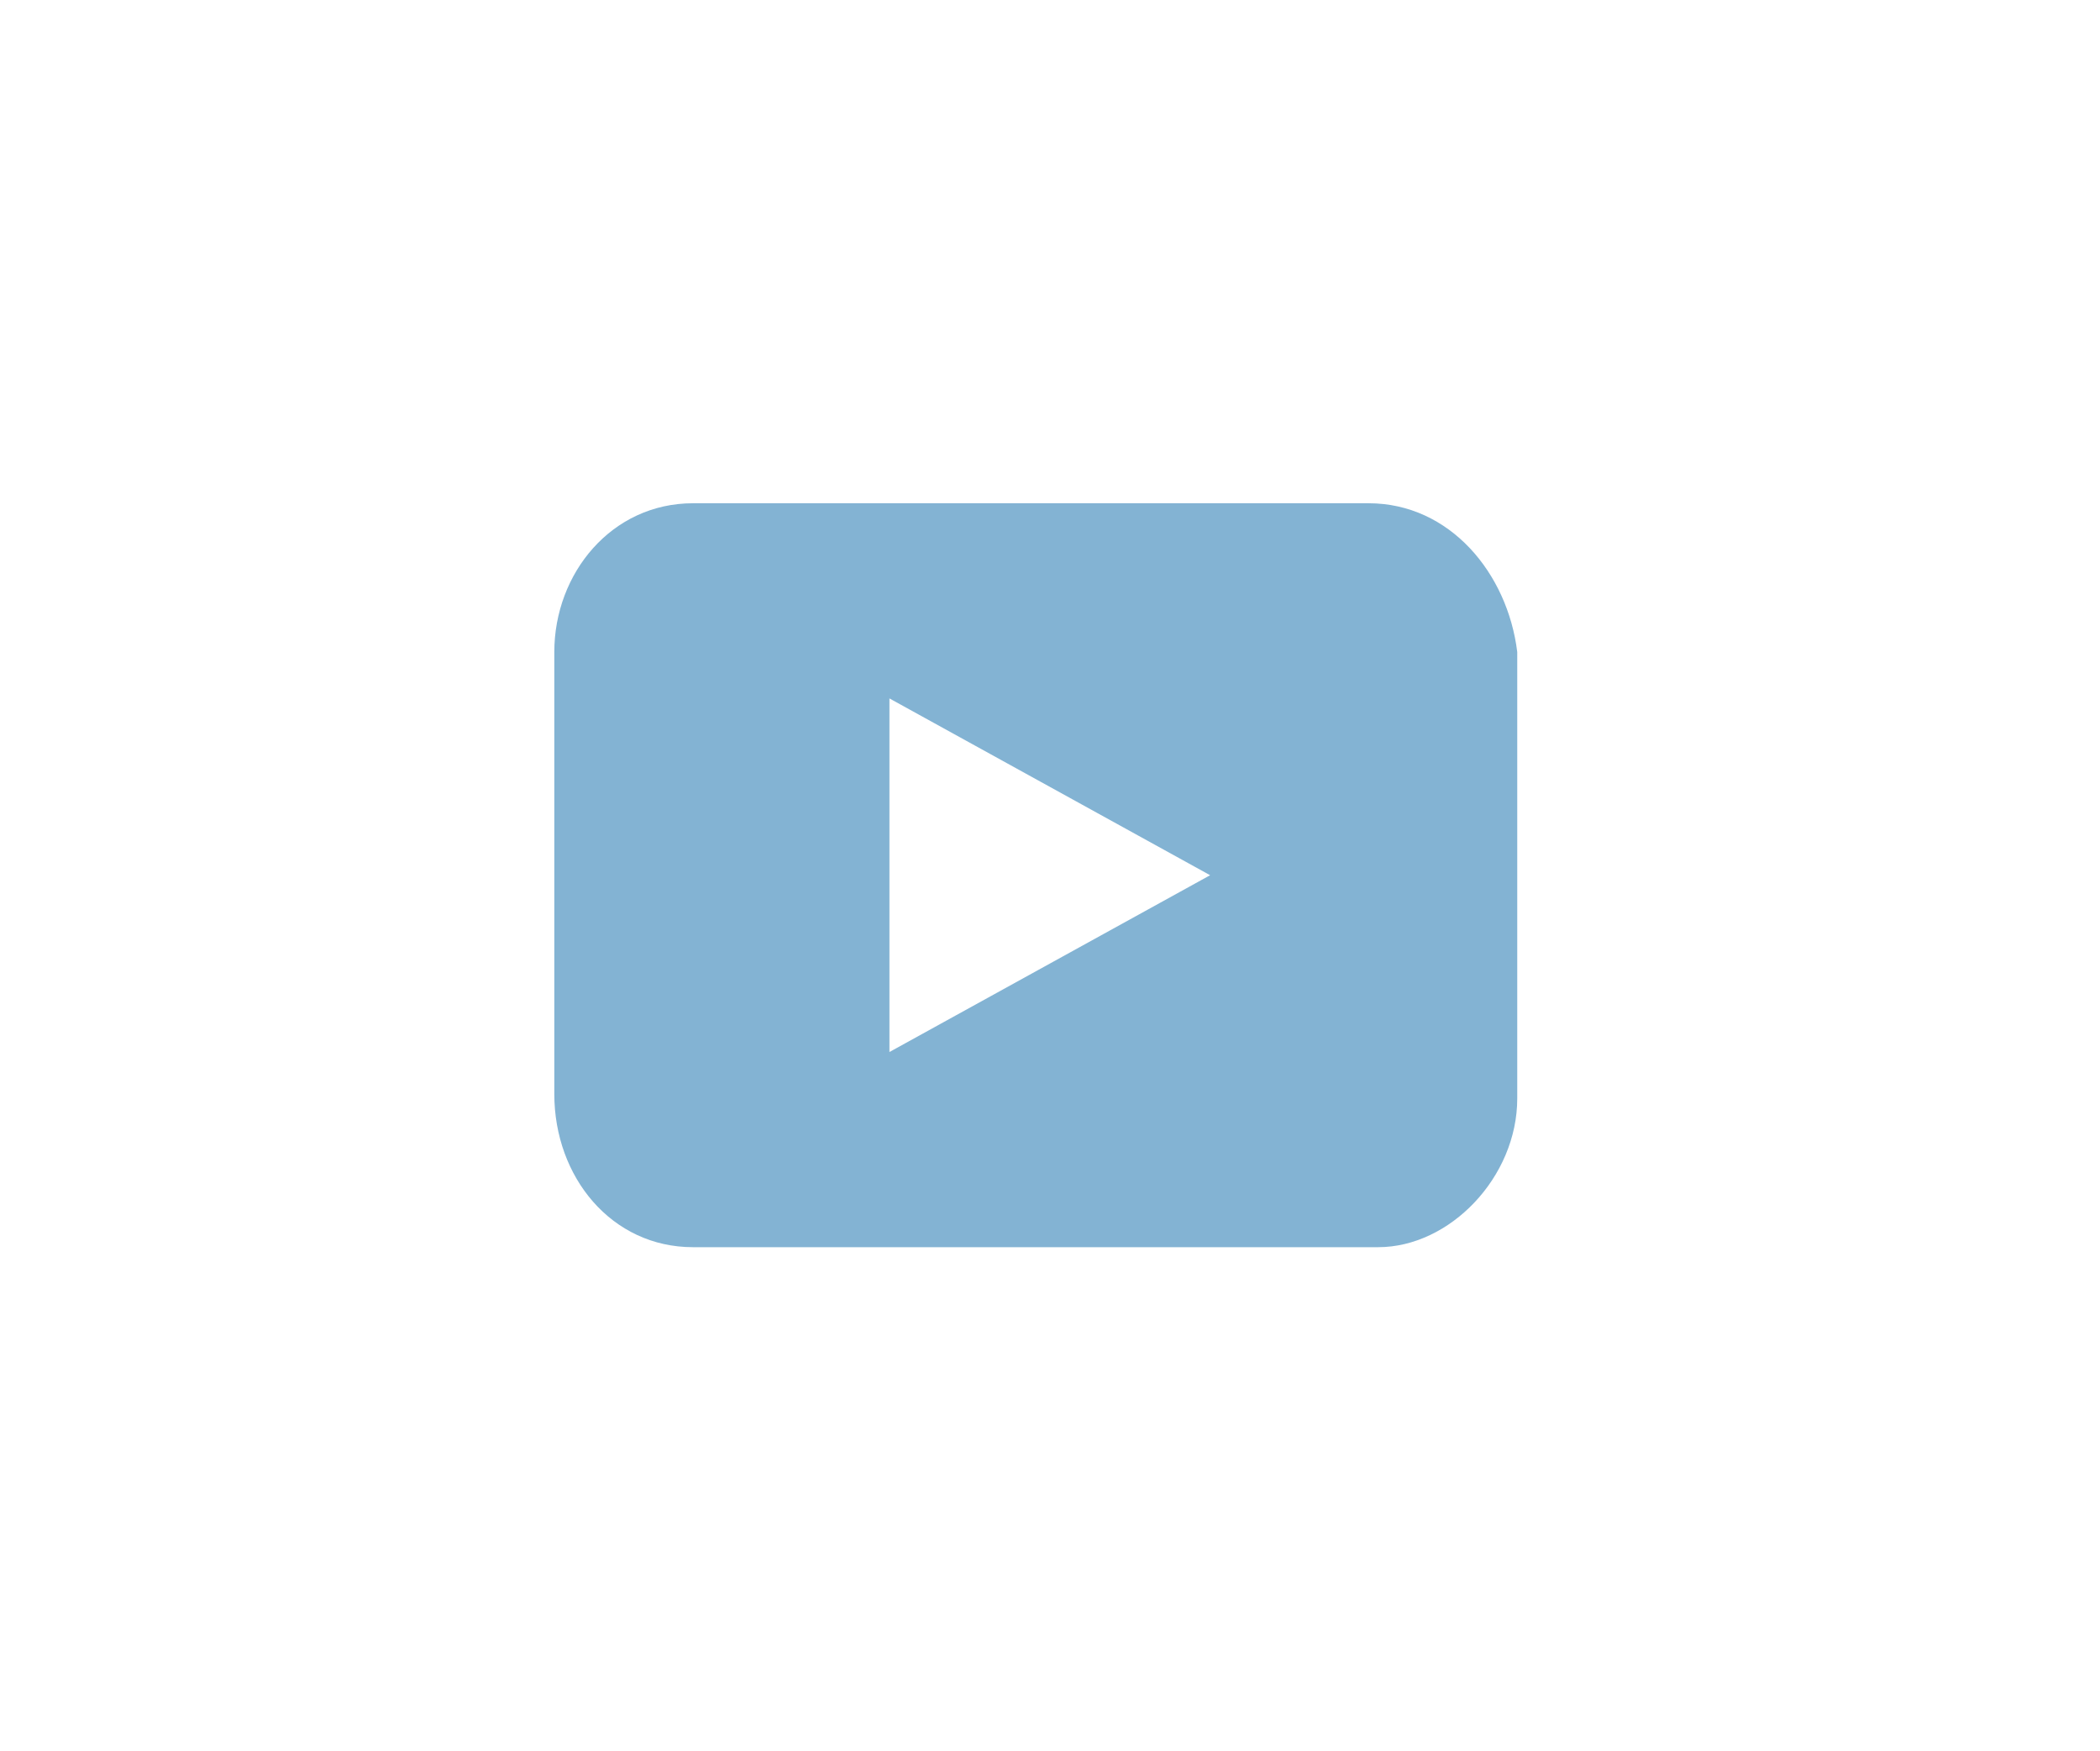
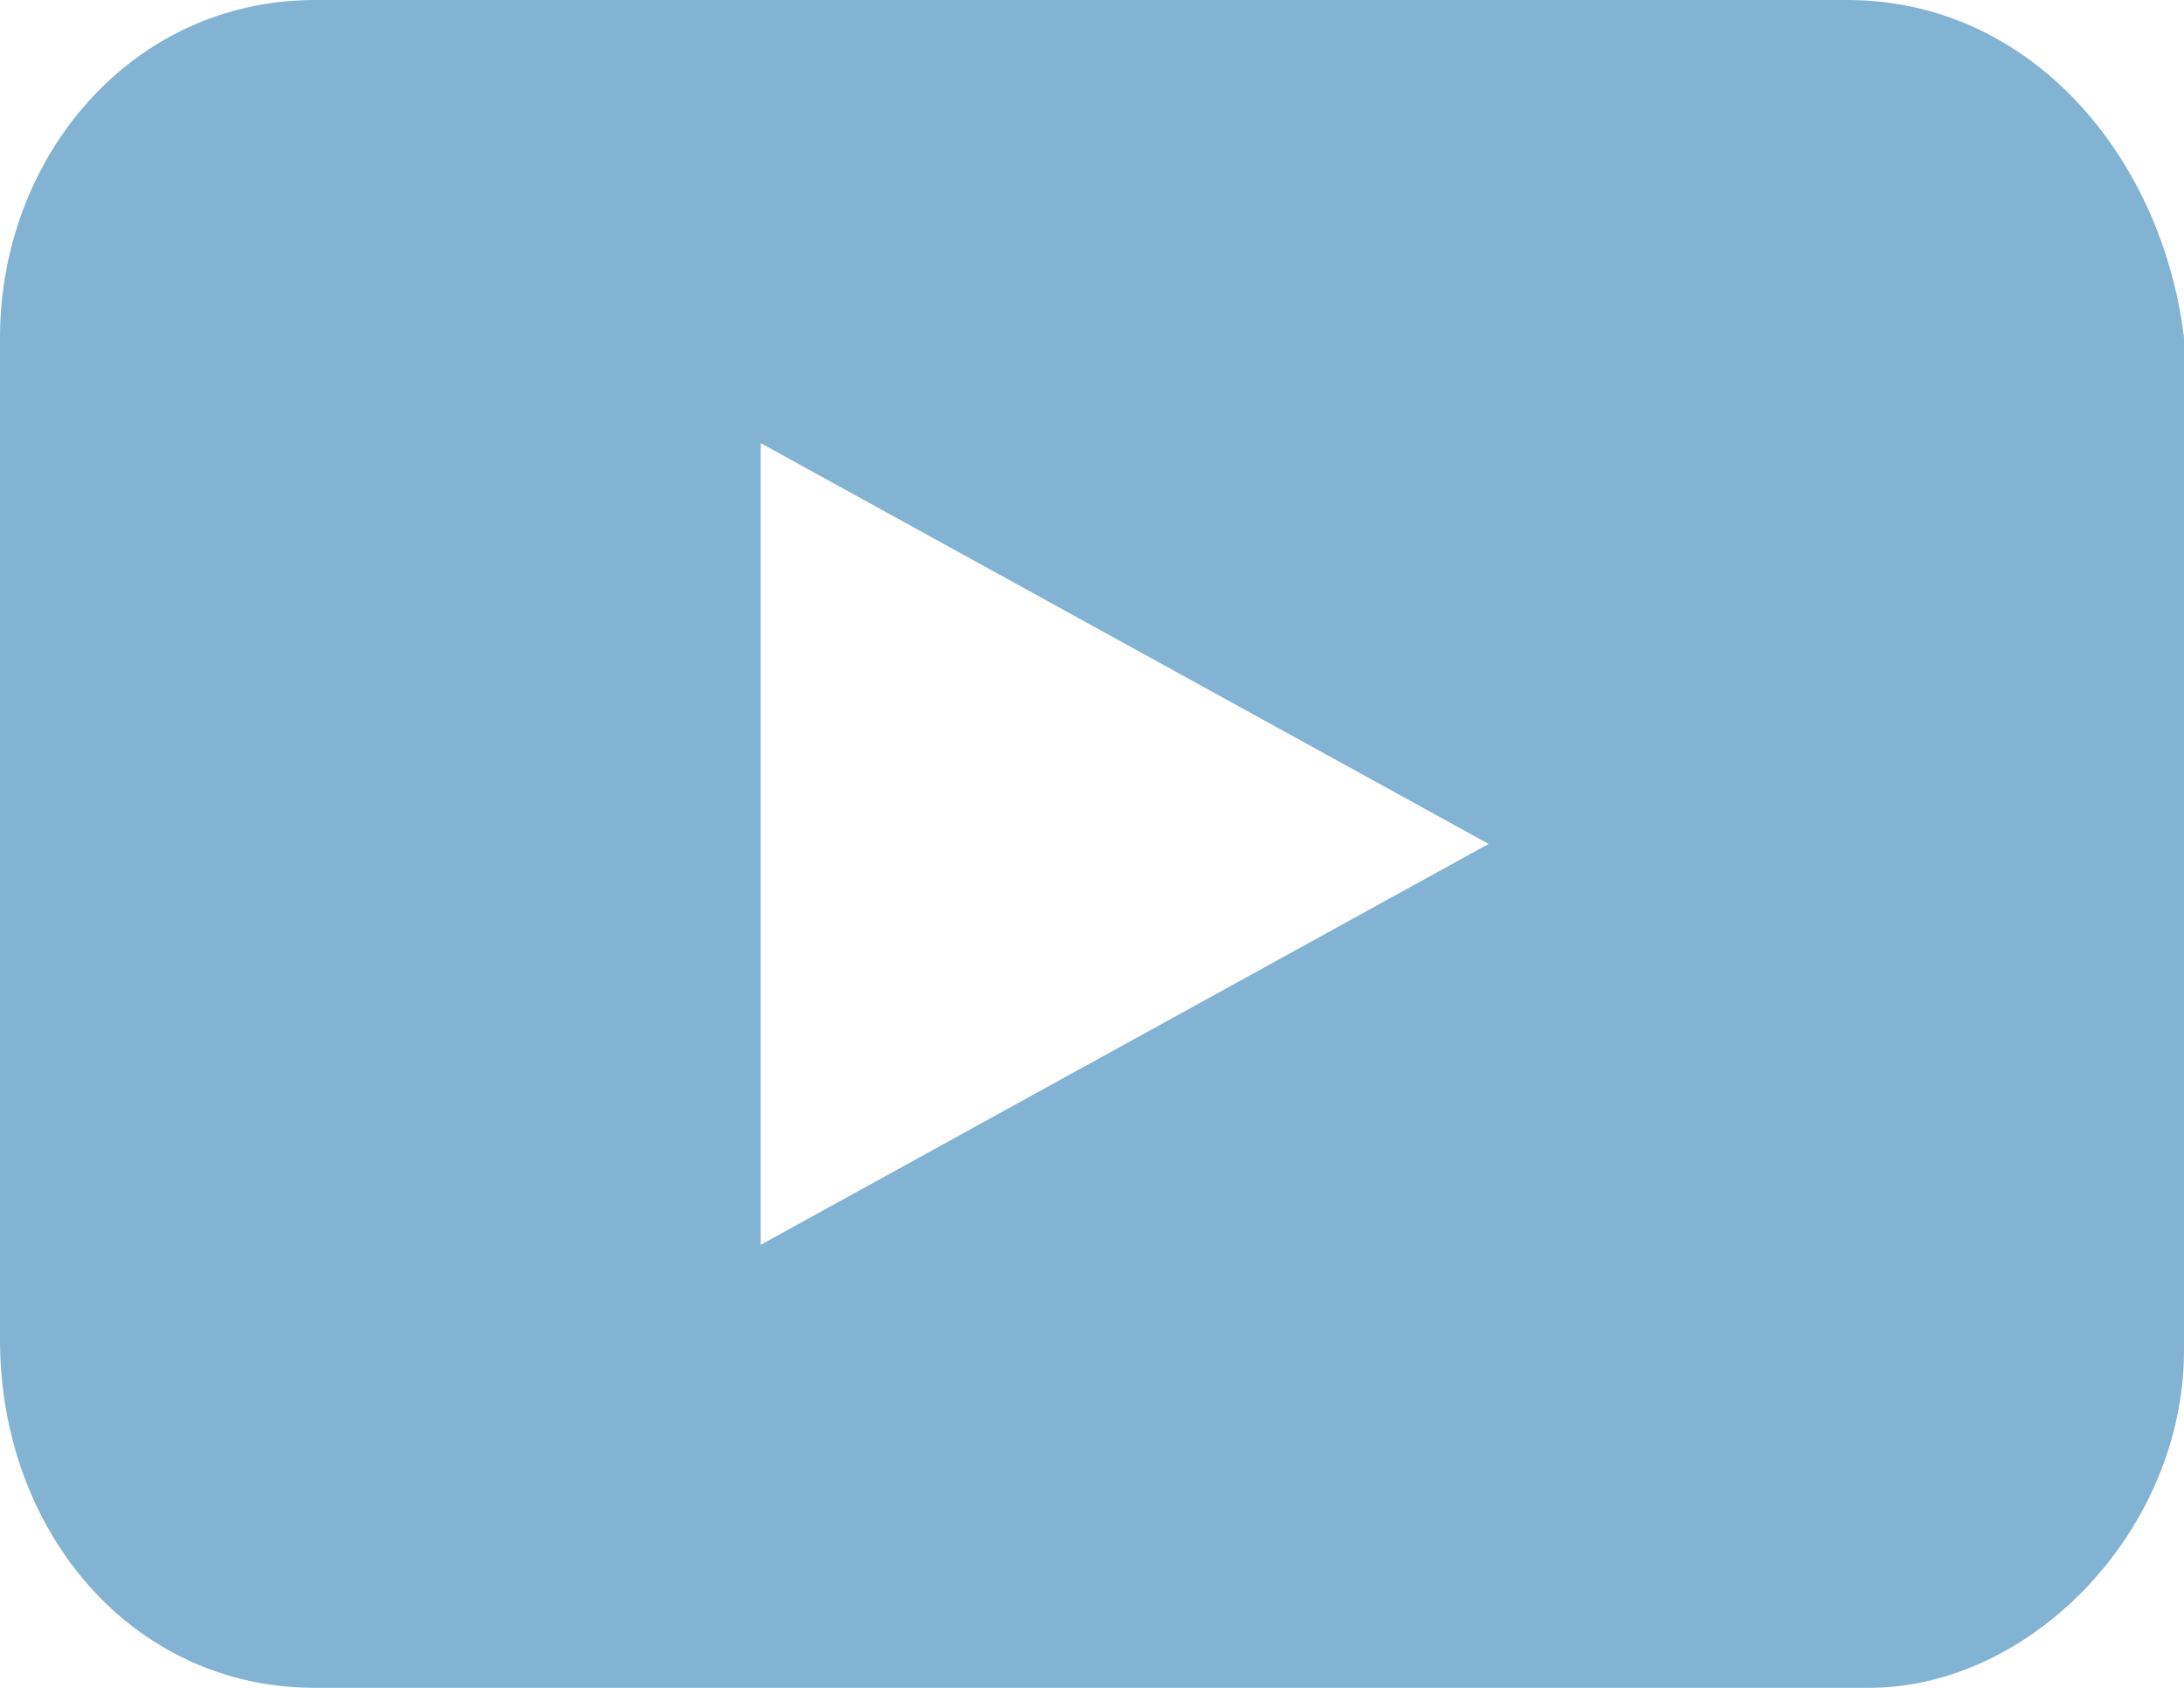
- <svg xmlns="http://www.w3.org/2000/svg" width="48" height="40" fill="none">
-   <path fill="#83b3d3" d="M31.27 11.5H15.84c-1.86 0-3.17 1.6-3.17 3.4V25c0 1.9 1.31 3.5 3.17 3.5H31.5c1.64 0 3.18-1.6 3.18-3.4V14.9c-.22-1.8-1.54-3.4-3.4-3.4M20.33 24.04v-8.08L27.66 20z" />
+ <svg xmlns="http://www.w3.org/2000/svg" width="22" height="17" fill="none" viewBox="0 0 22 17">
+   <path fill="#83b3d3" d="M18.607 0H3.174C1.314 0 0 1.594 0 3.4v10.094C0 15.406 1.313 17 3.174 17h15.652C20.468 17 22 15.406 22 13.6V3.4C21.781 1.594 20.468 0 18.607 0M7.662 12.538V4.463L14.995 8.5z" />
</svg>
